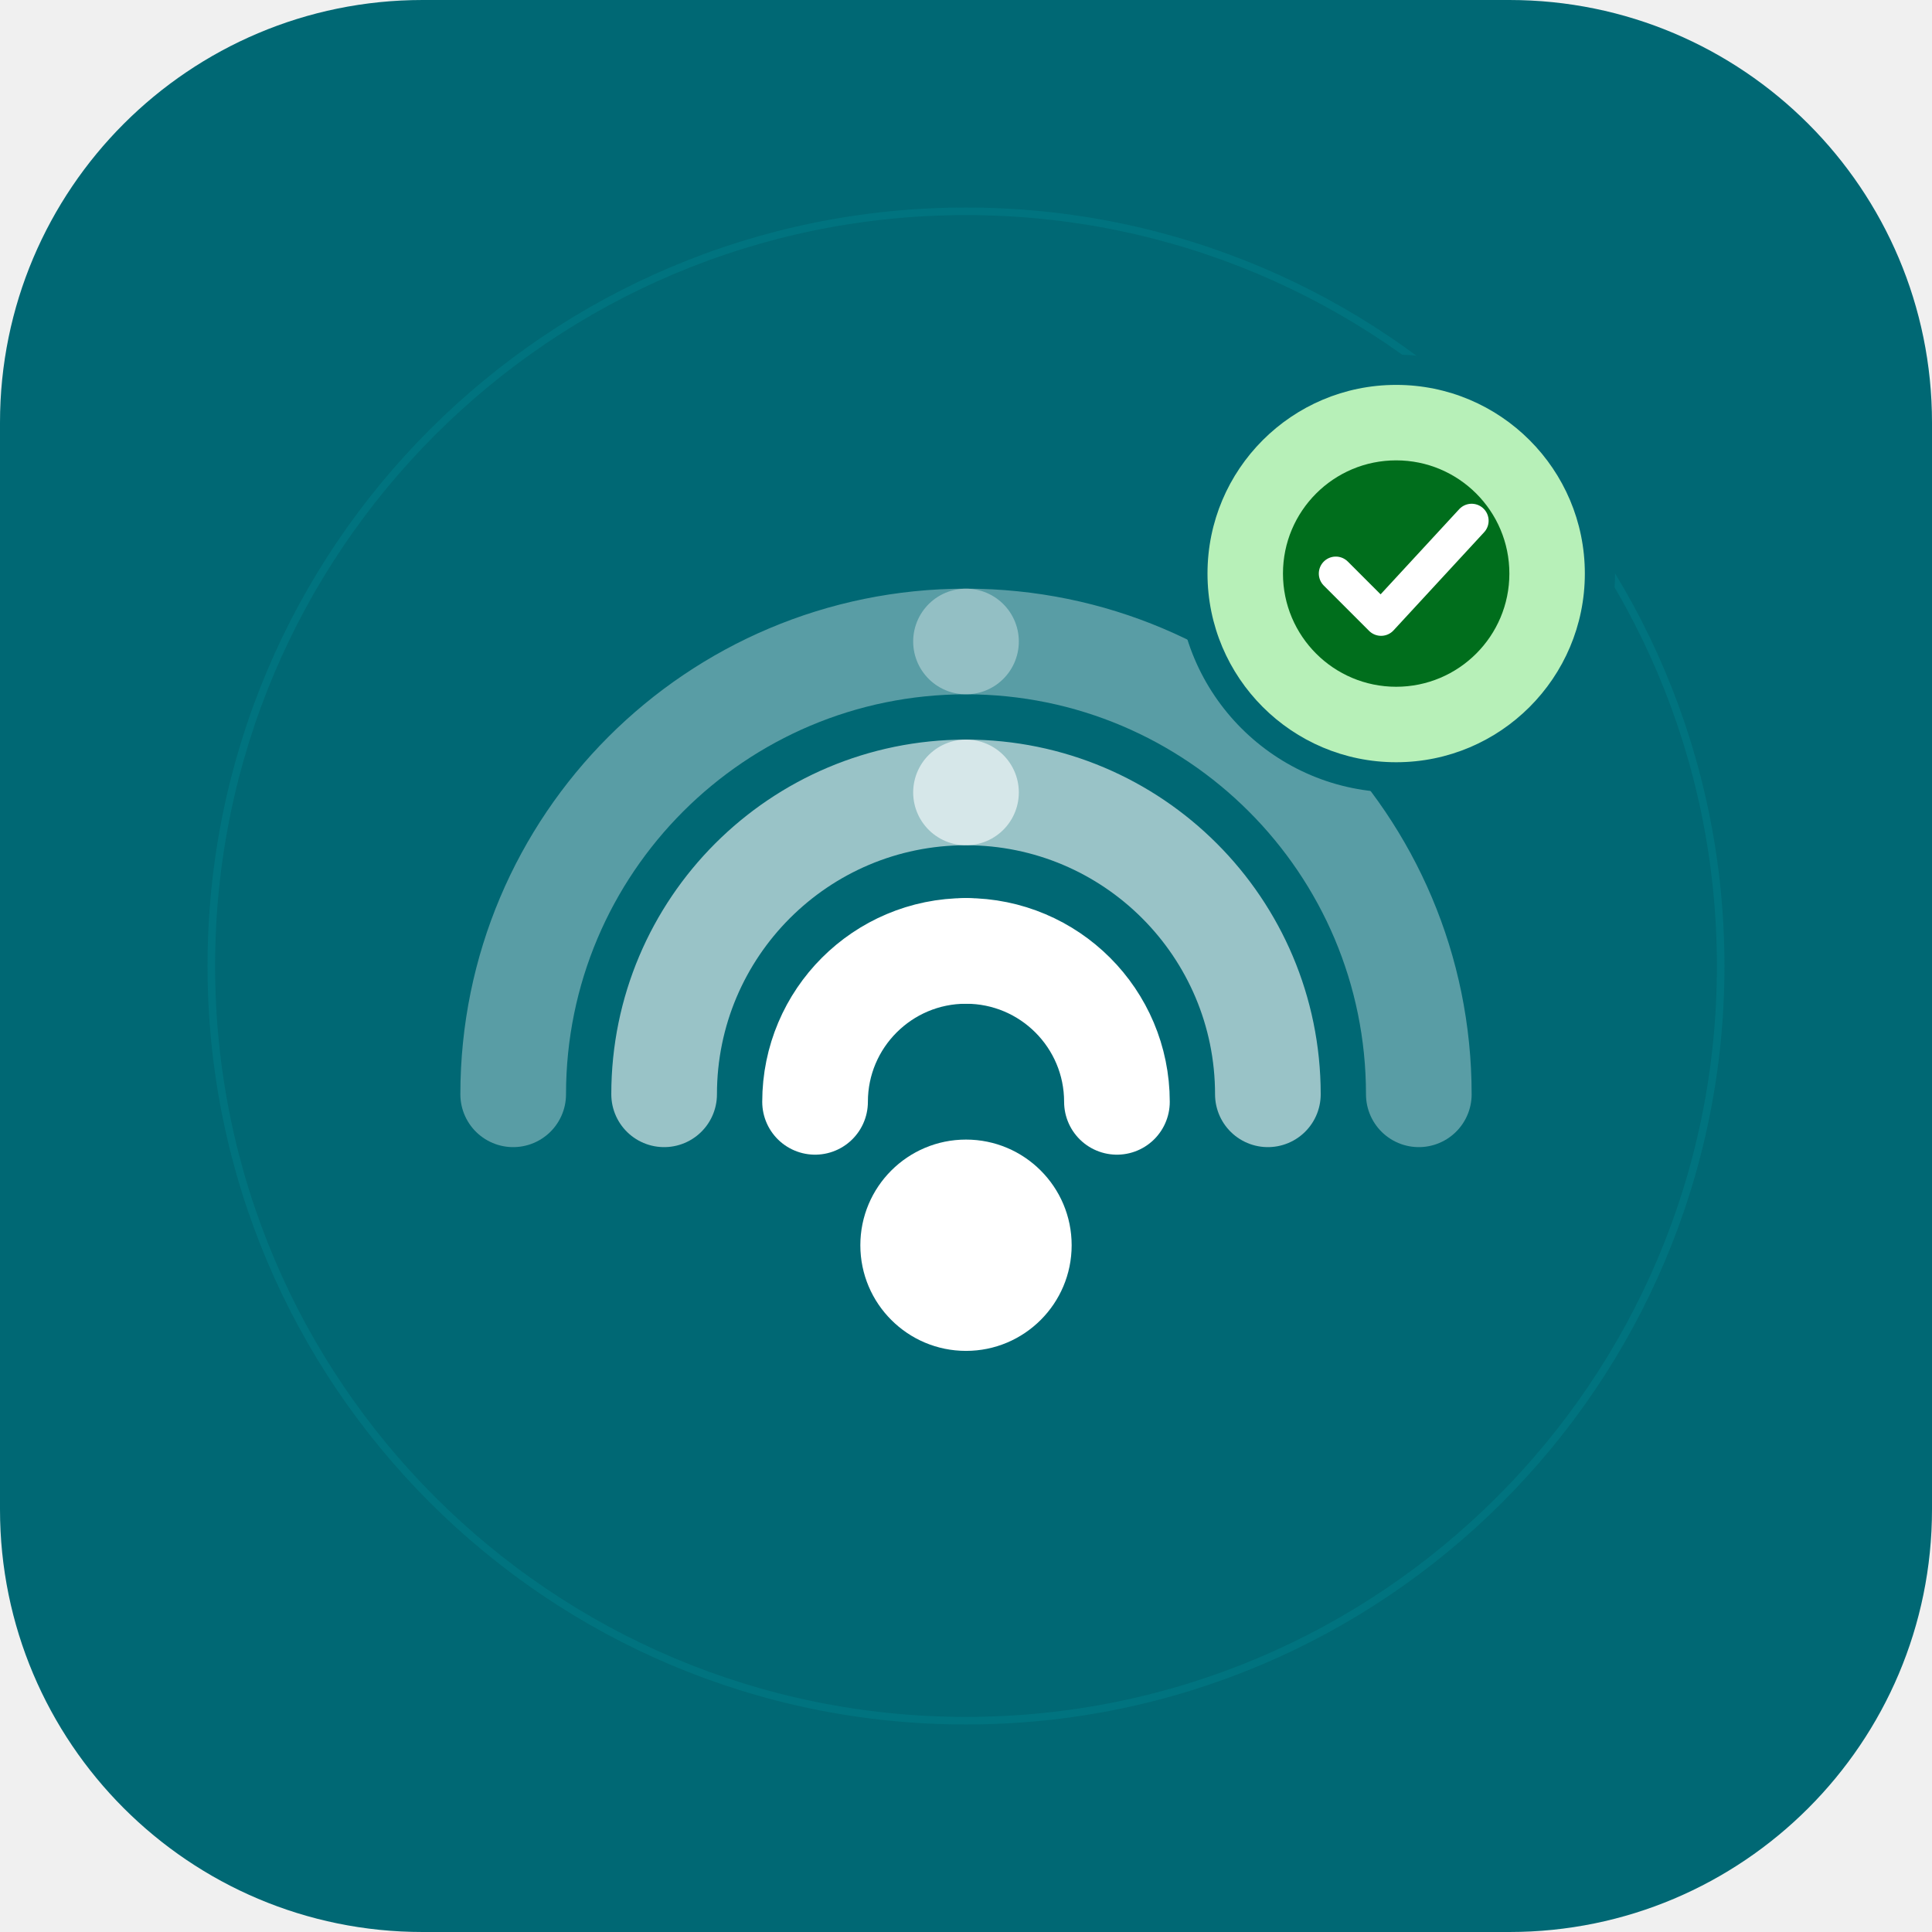
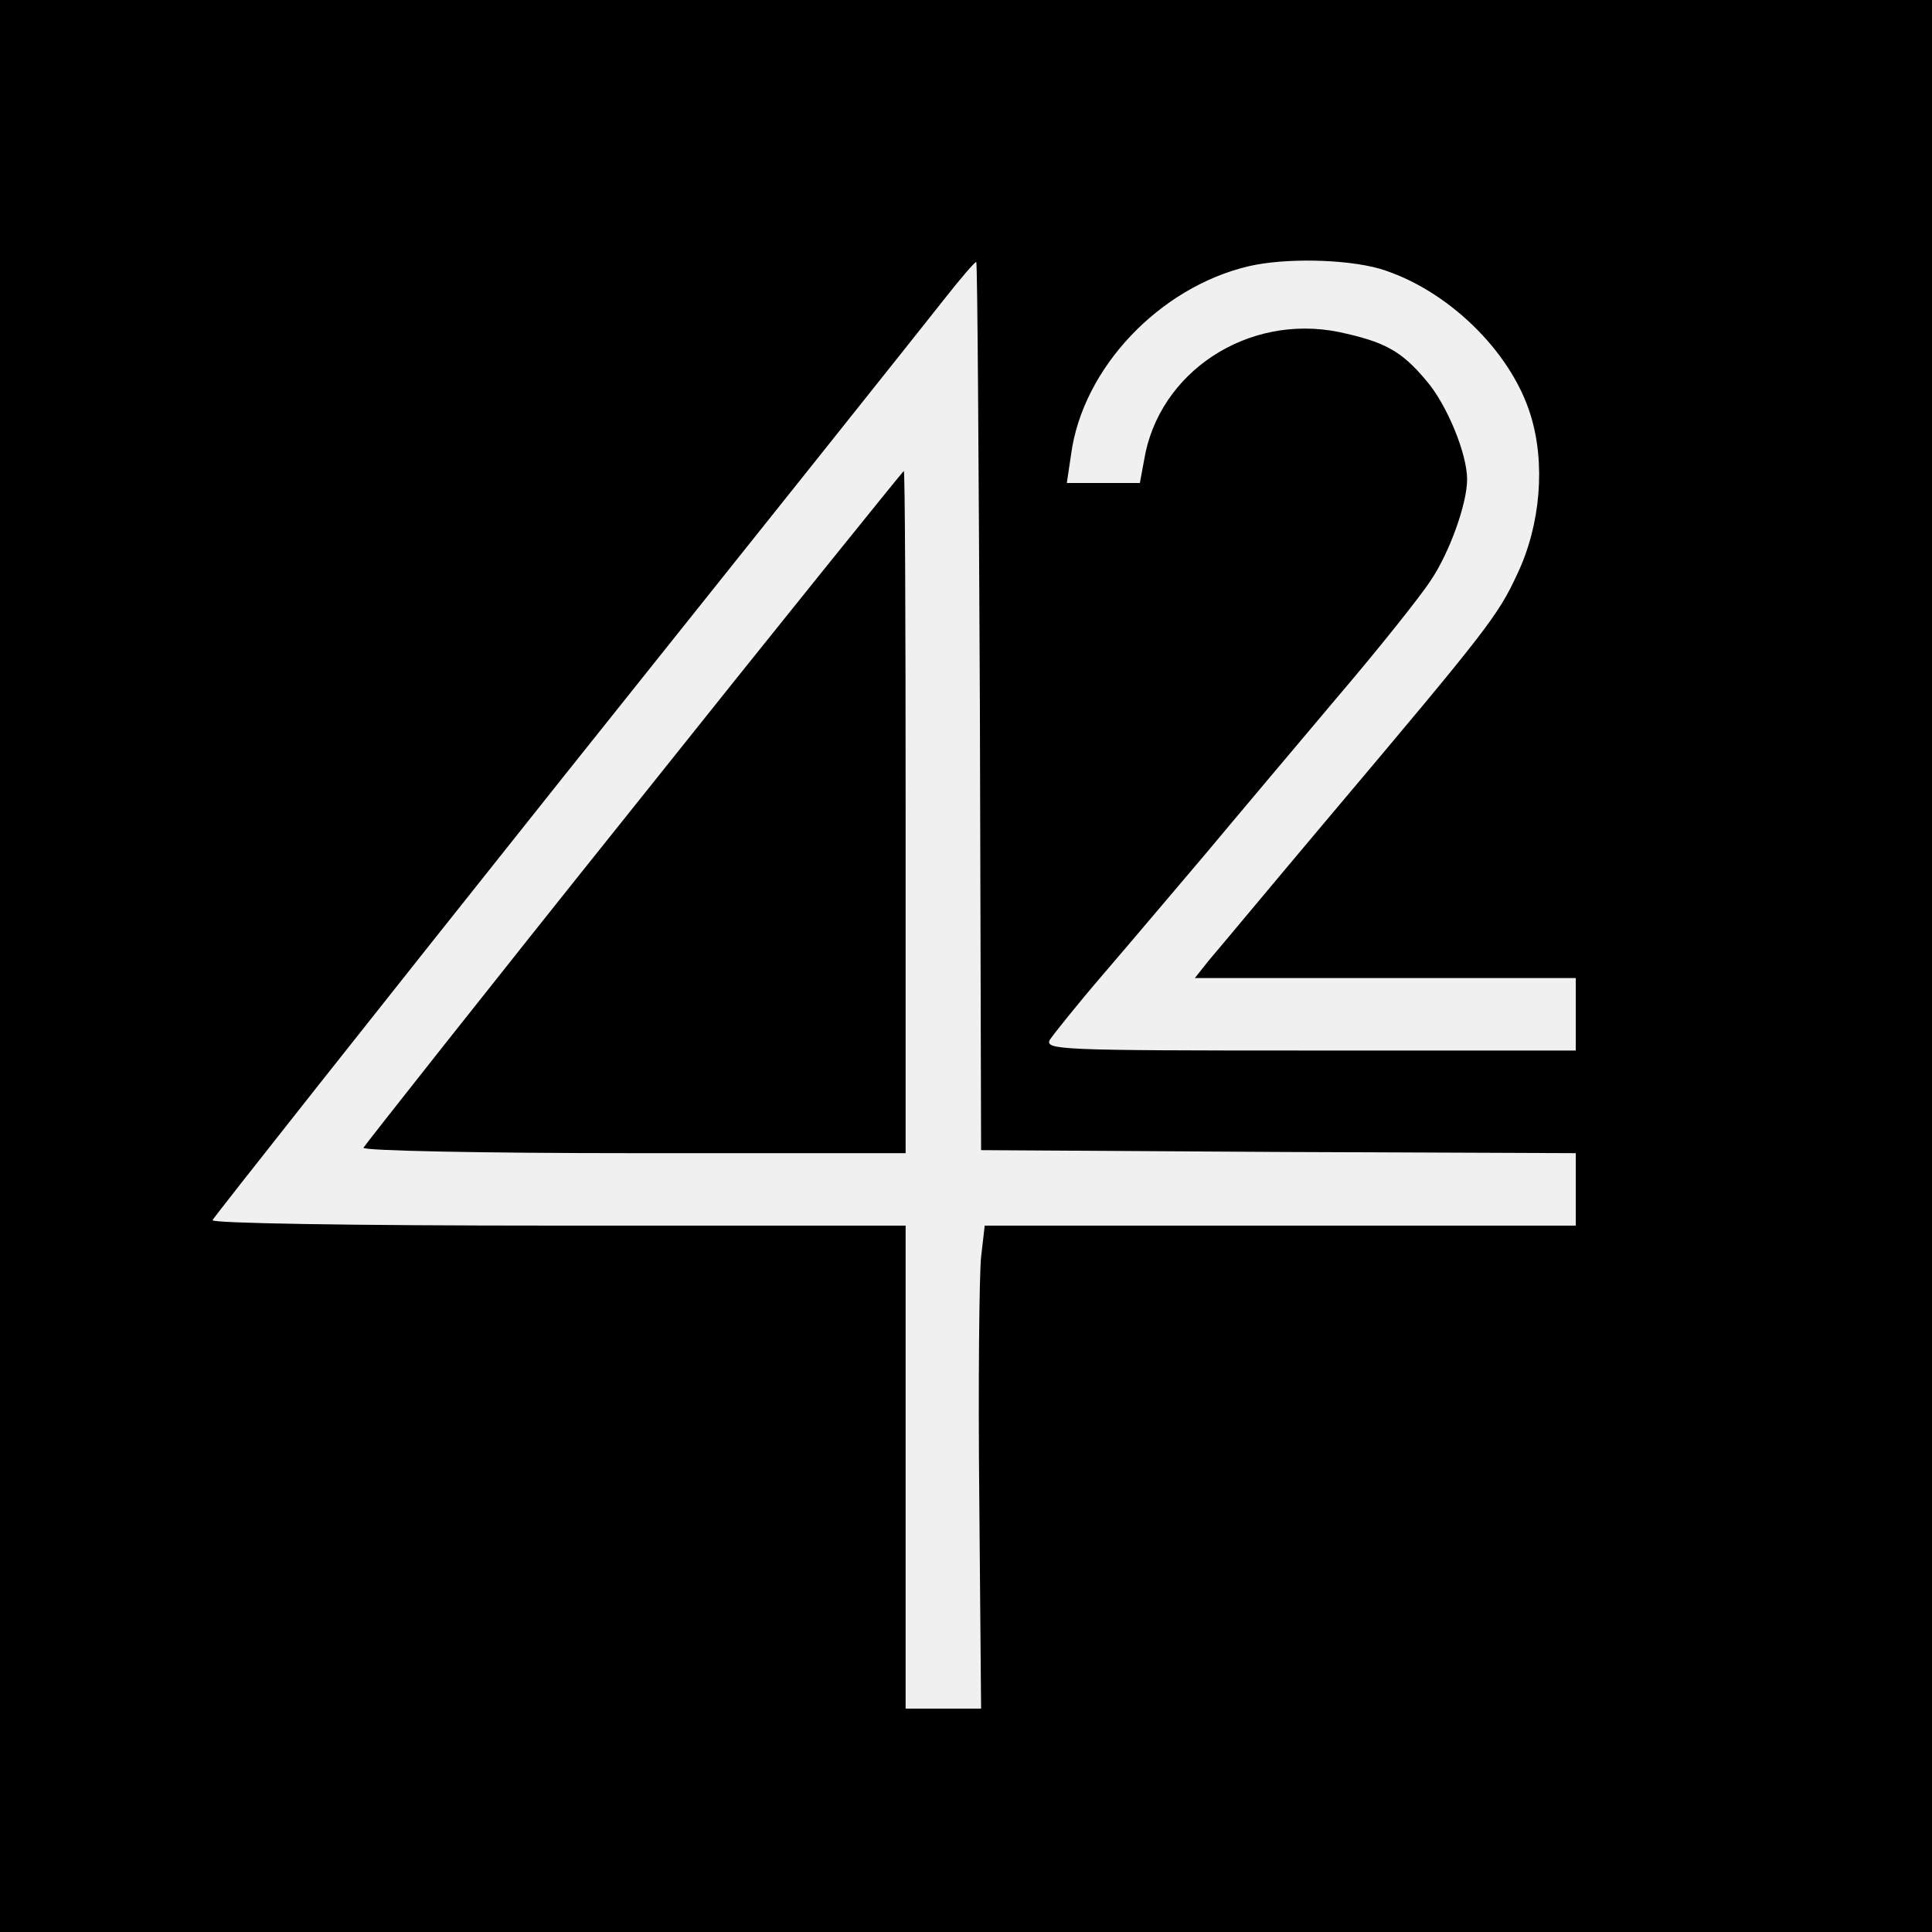
- <svg xmlns="http://www.w3.org/2000/svg" viewBox="0 0 512 512" width="512" height="512">
-   <rect width="512" height="512" rx="112" fill="#006874" />
-   <circle cx="256" cy="256" r="200" fill="none" stroke="#00858F" stroke-width="2" opacity="0.4" />
-   <path d="M256 170     A120 120 0 0 1 376 290" fill="none" stroke="white" stroke-width="28" stroke-linecap="round" opacity="0.35" />
-   <path d="M256 170     A120 120 0 0 0 136 290" fill="none" stroke="white" stroke-width="28" stroke-linecap="round" opacity="0.35" />
-   <path d="M256 210     A80 80 0 0 1 336 290" fill="none" stroke="white" stroke-width="28" stroke-linecap="round" opacity="0.6" />
-   <path d="M256 210     A80 80 0 0 0 176 290" fill="none" stroke="white" stroke-width="28" stroke-linecap="round" opacity="0.6" />
-   <path d="M256 252     A40 40 0 0 1 296 292" fill="none" stroke="white" stroke-width="28" stroke-linecap="round" />
-   <path d="M256 252     A40 40 0 0 0 216 292" fill="none" stroke="white" stroke-width="28" stroke-linecap="round" />
-   <circle cx="256" cy="330" r="28" fill="white" />
-   <circle cx="370" cy="152" r="58" fill="#006874" />
-   <circle cx="370" cy="152" r="50" fill="#B7F0B8" />
-   <circle cx="370" cy="152" r="30" fill="#006E1C" />
-   <polyline points="354,152 366,164 390,138" fill="none" stroke="white" stroke-width="9" stroke-linecap="round" stroke-linejoin="round" />
+ <svg xmlns="http://www.w3.org/2000/svg" version="1.0" width="320pt" height="320pt" viewBox="0 0 320 320" preserveAspectRatio="xMidYMid meet">
+   <g transform="translate(0,320) scale(0.1,-0.1)" fill="#000000" stroke="none">
+     <path d="M0 1600 l0 -1600 1600 0 1600 0 0 1600 0 1600 -1600 0 -1600 0 0 -1600z m1623 429 l2 -734 493 -3 492 -2 0 -60 0 -60 -489 0 -490 0 -6 -52 c-3 -29 -5 -209 -3 -401 l3 -347 -62 0 -63 0 0 400 0 400 -576 0 c-352 0 -574 4 -572 9 2 5 263 335 580 733 318 398 601 753 630 790 29 37 54 66 55 64 2 -2 4 -333 6 -737z m662 726 c110 -33 217 -135 250 -242 25 -80 17 -182 -22 -264 -32 -69 -49 -91 -313 -404 -96 -114 -185 -221 -198 -236 l-23 -29 315 0 316 0 0 -60 0 -60 -440 0 c-417 0 -440 1 -431 18 6 9 45 58 88 108 43 50 119 140 170 200 50 60 148 176 217 258 70 82 140 170 156 195 31 46 60 127 60 167 0 43 -34 125 -68 164 -41 49 -69 64 -144 80 -151 31 -299 -66 -323 -212 l-7 -38 -60 0 -61 0 7 47 c19 143 146 277 294 312 60 14 160 12 217 -4z" />
+     <path d="M1050 1864 c-245 -306 -446 -561 -448 -565 -2 -5 199 -9 447 -9 l451 0 0 565 c0 311 -1 565 -3 565 -1 0 -203 -250 -447 -556z" />
+   </g>
</svg>
